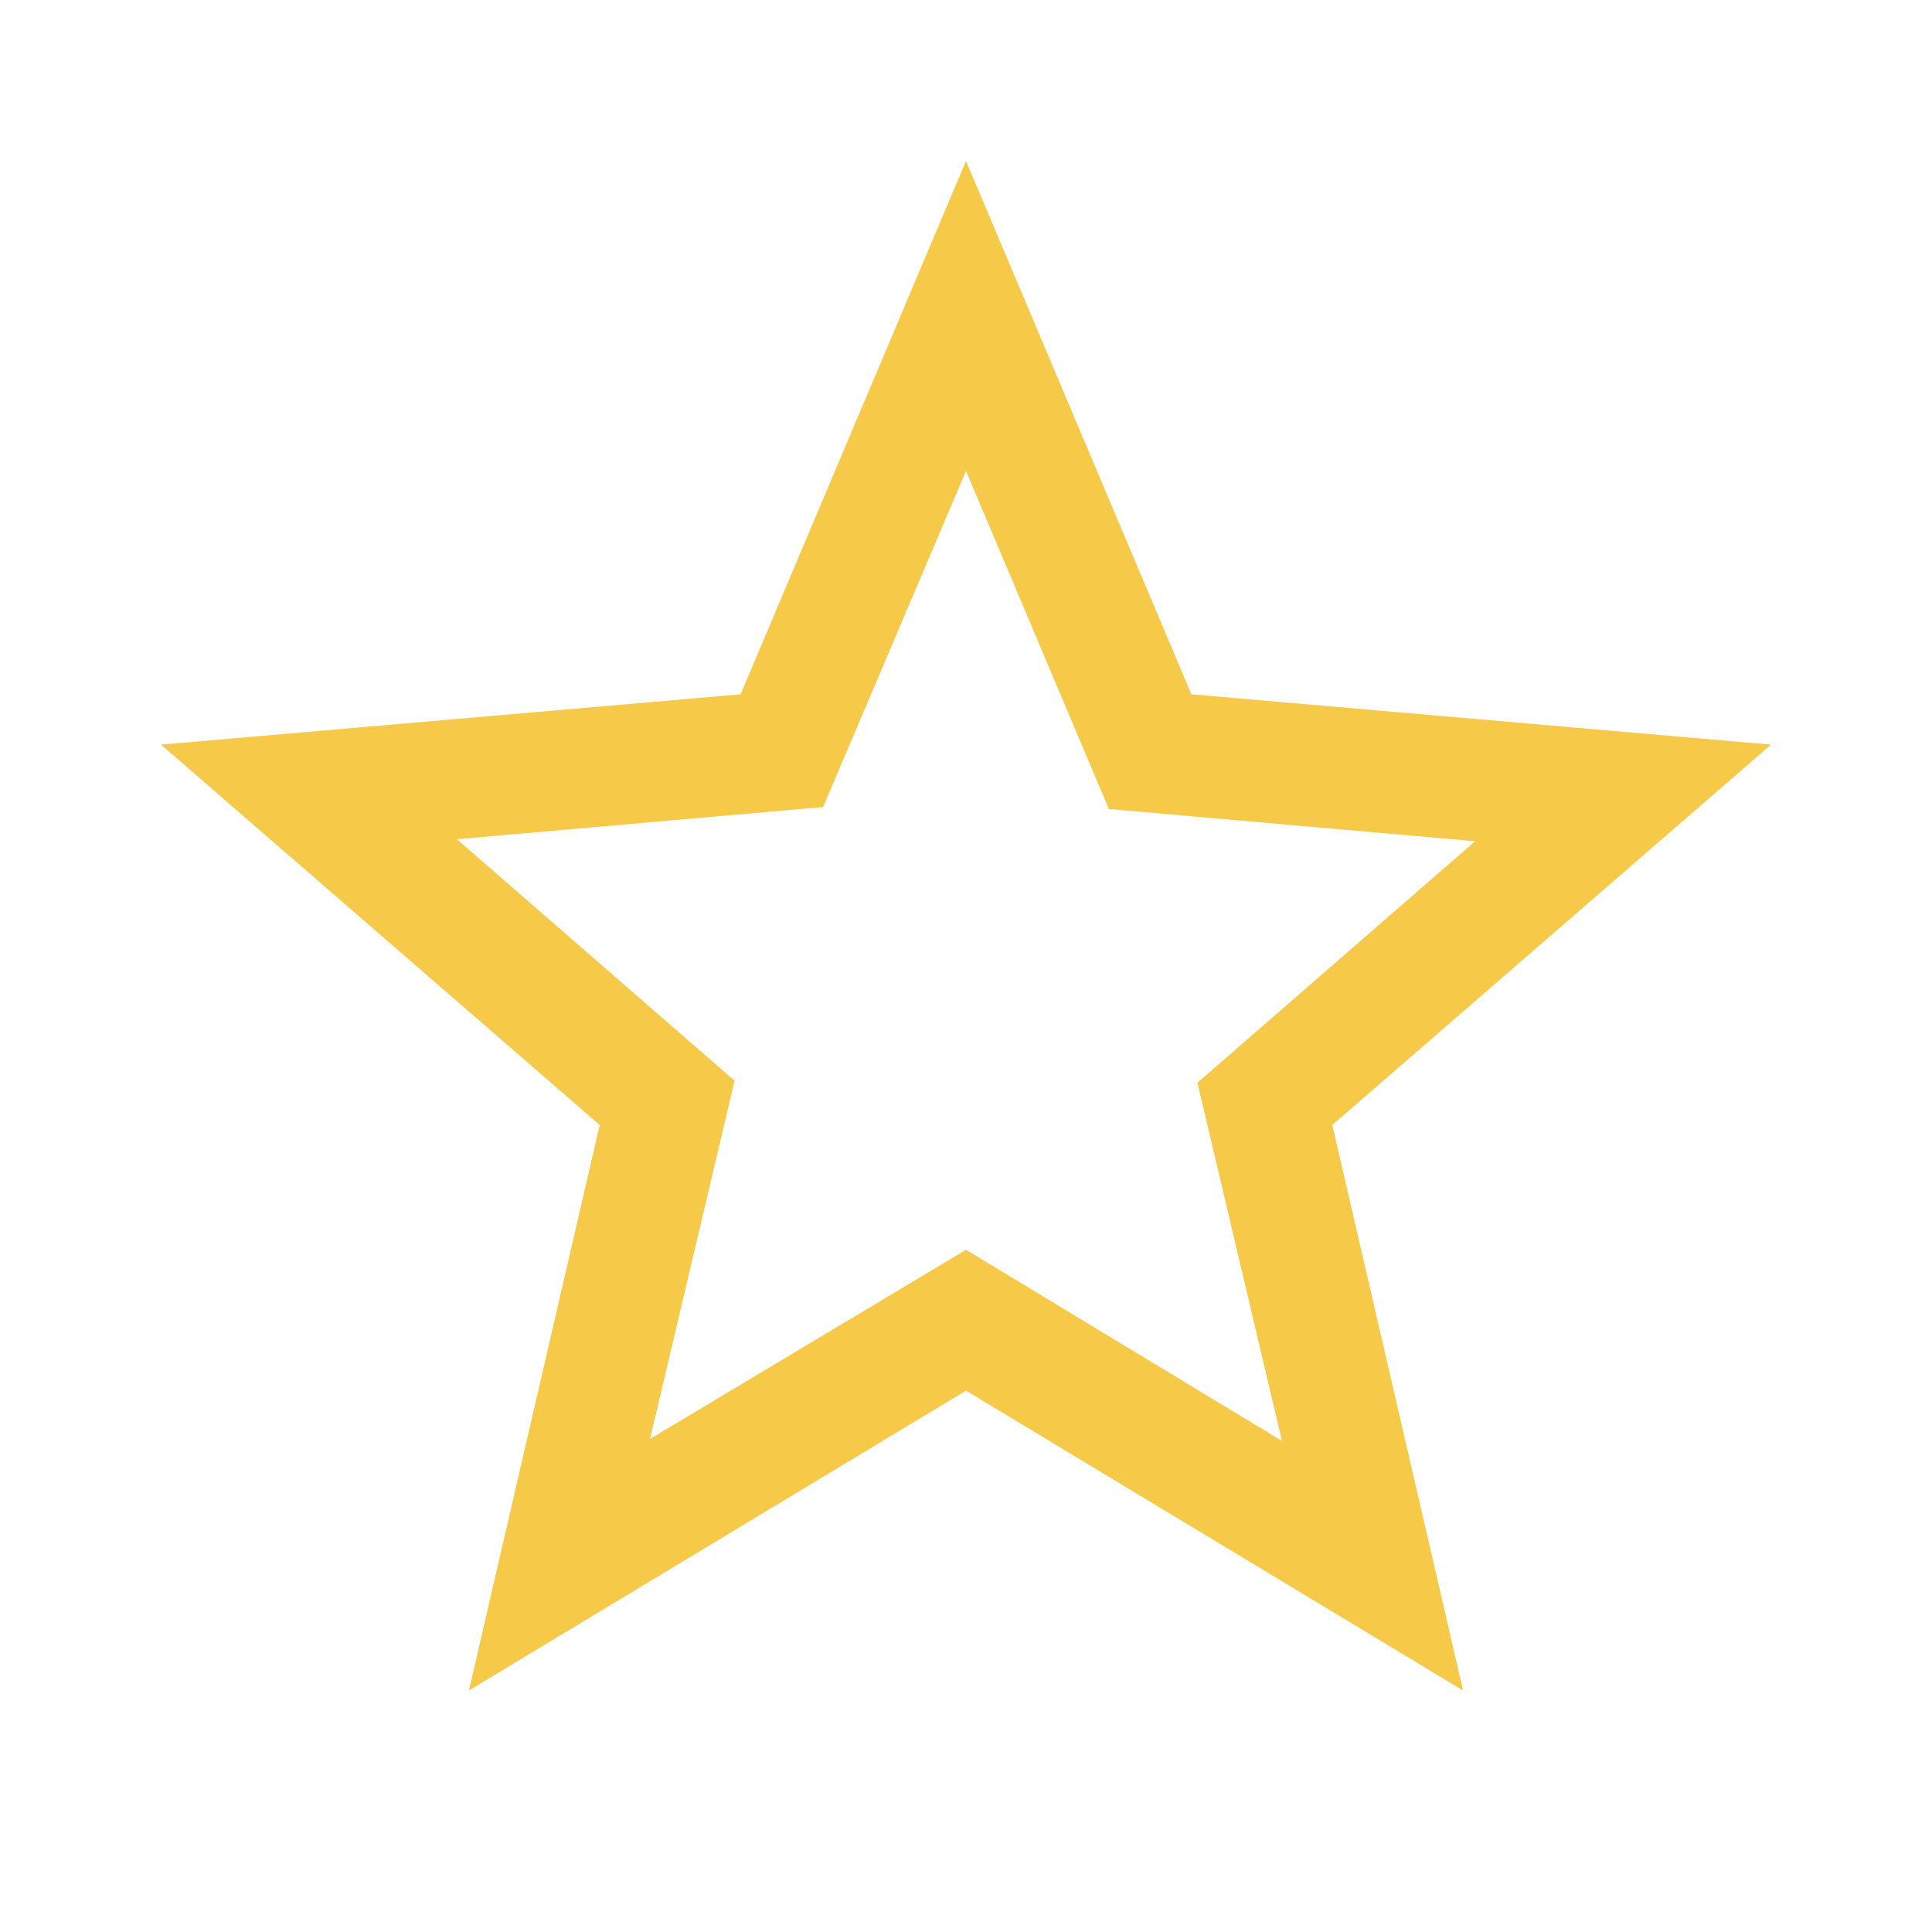
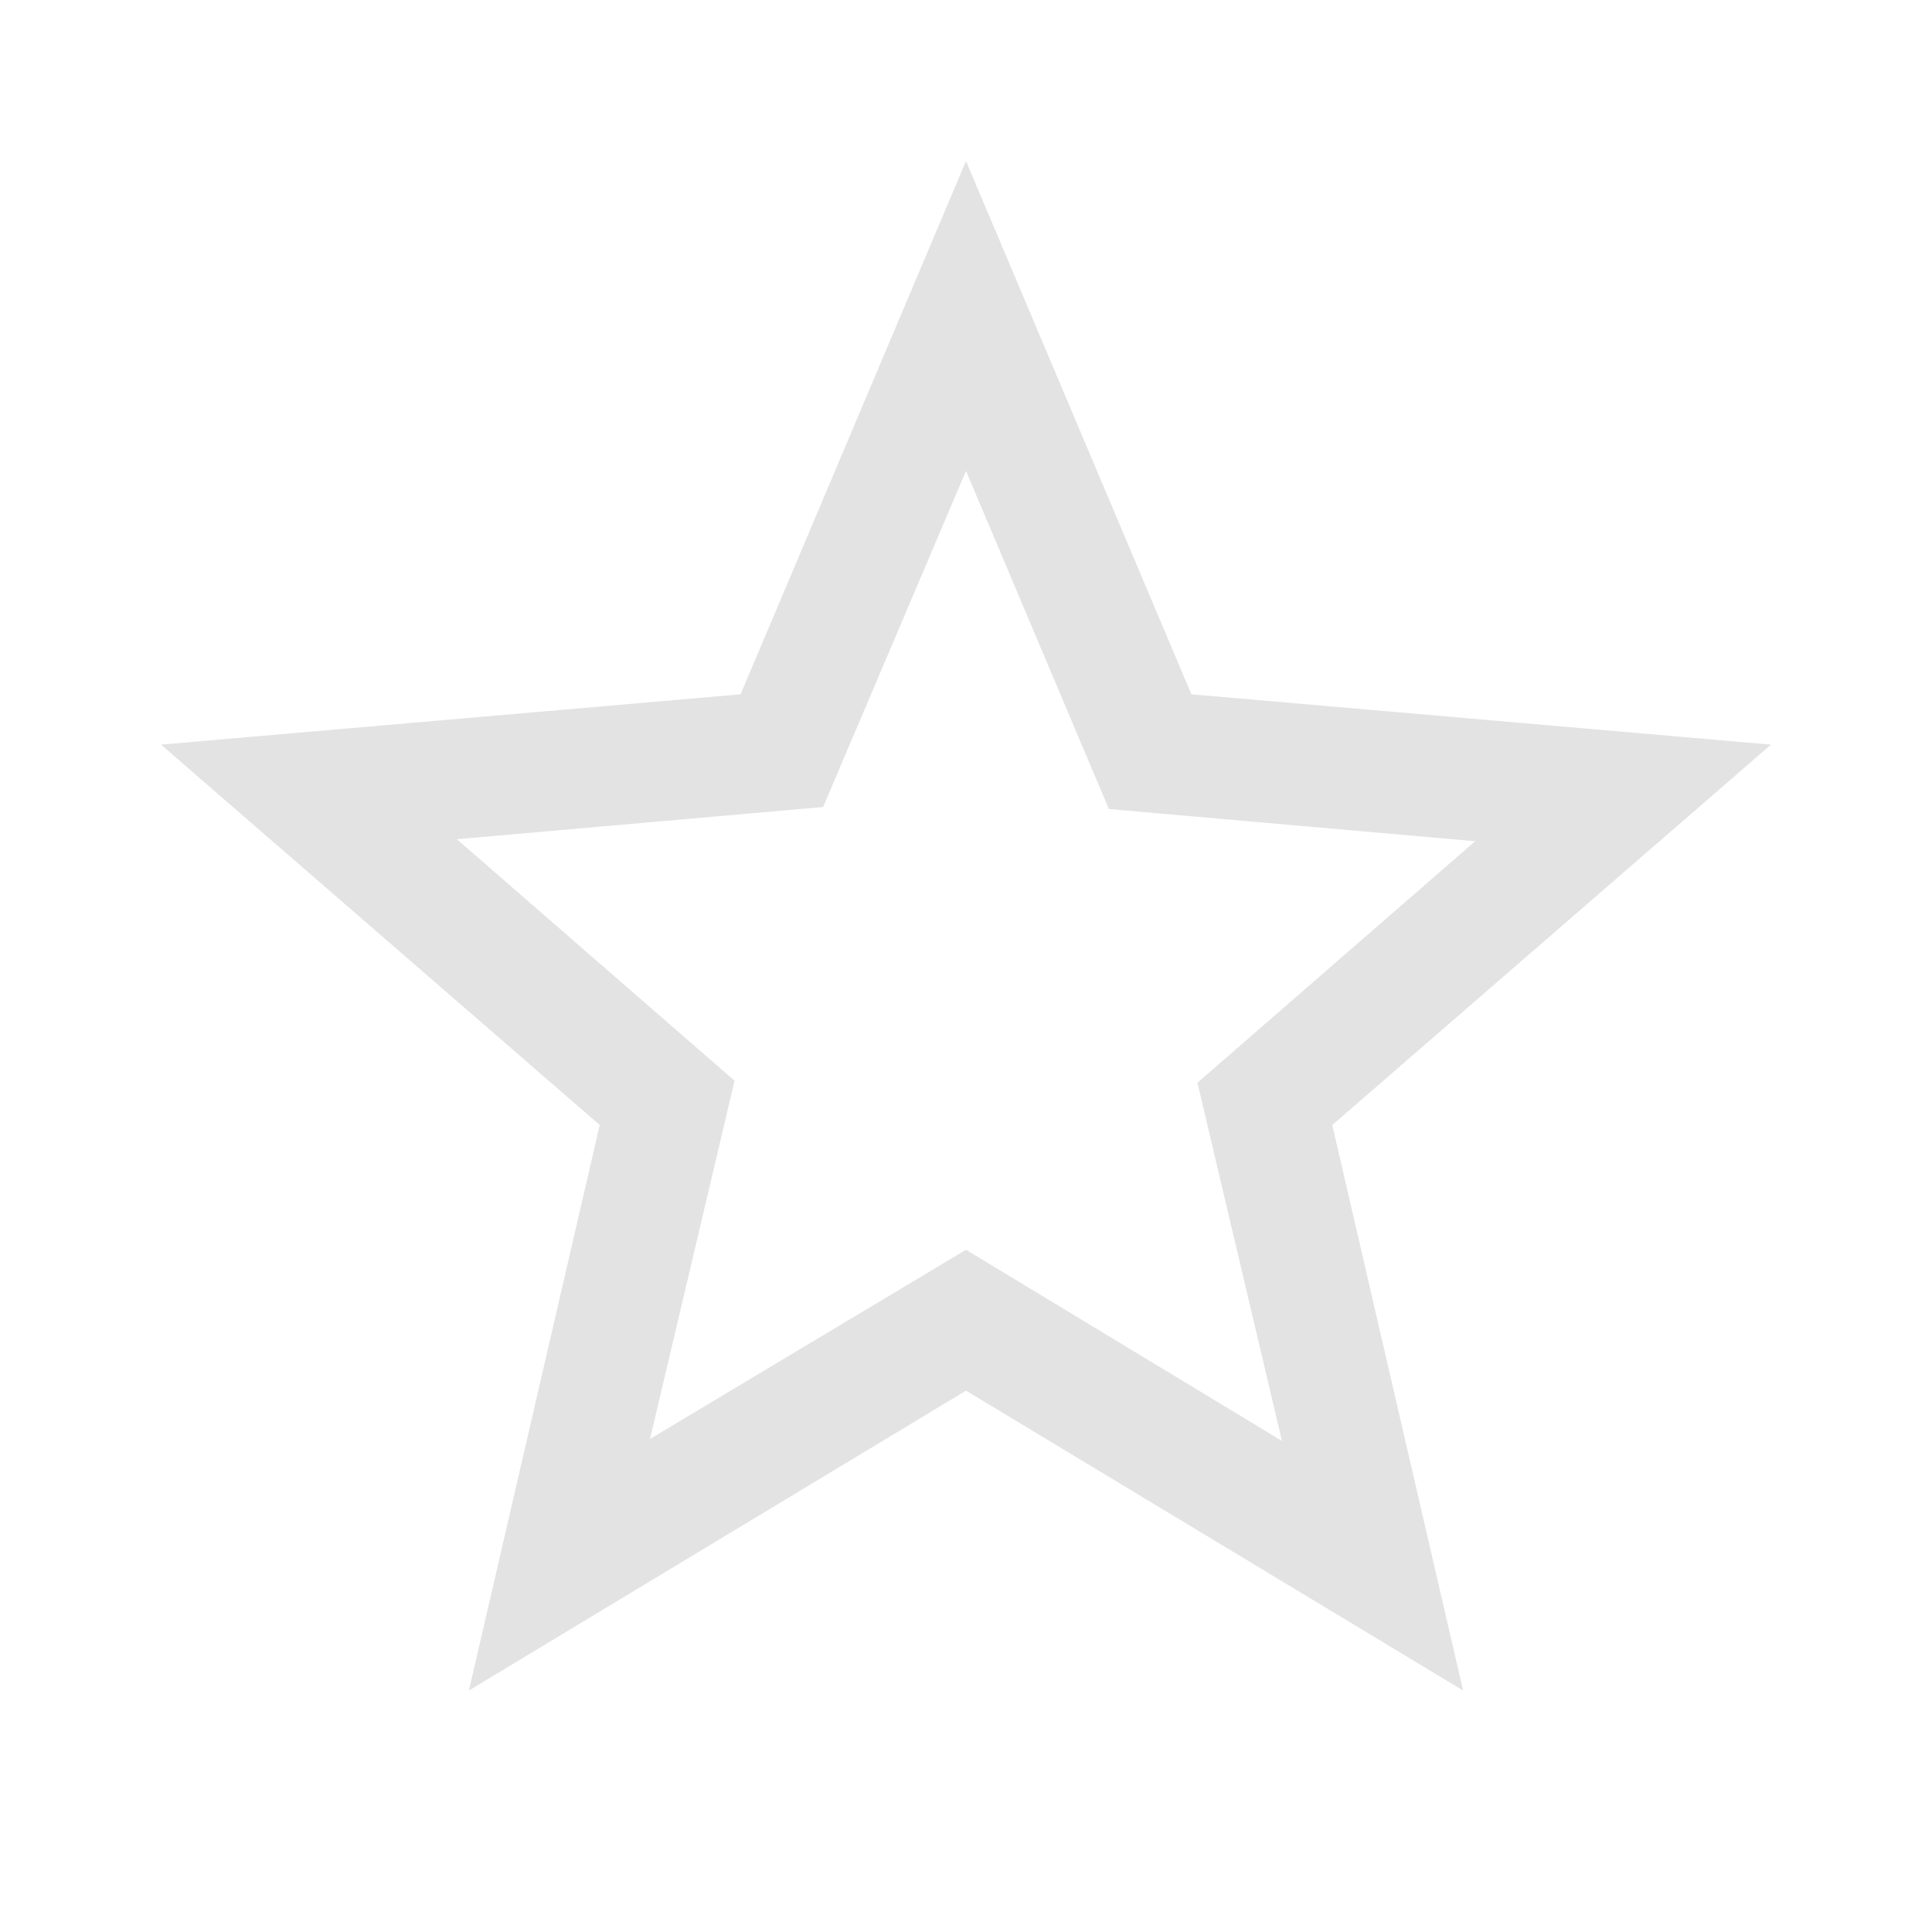
- <svg xmlns="http://www.w3.org/2000/svg" height="48px" viewBox="0 -960 960 960" width="48px" fill="#F7C948">
+ <svg xmlns="http://www.w3.org/2000/svg" height="48px" viewBox="0 -960 960 960" width="48px" fill="#e3e3e3">
  <path d="m323-245 157-94 157 95-42-178 138-120-182-16-71-168-71 167-182 16 138 120-42 178Zm-90 125 65-281L80-590l288-25 112-265 112 265 288 25-218 189 65 281-247-149-247 149Zm247-355Z" />
</svg>
